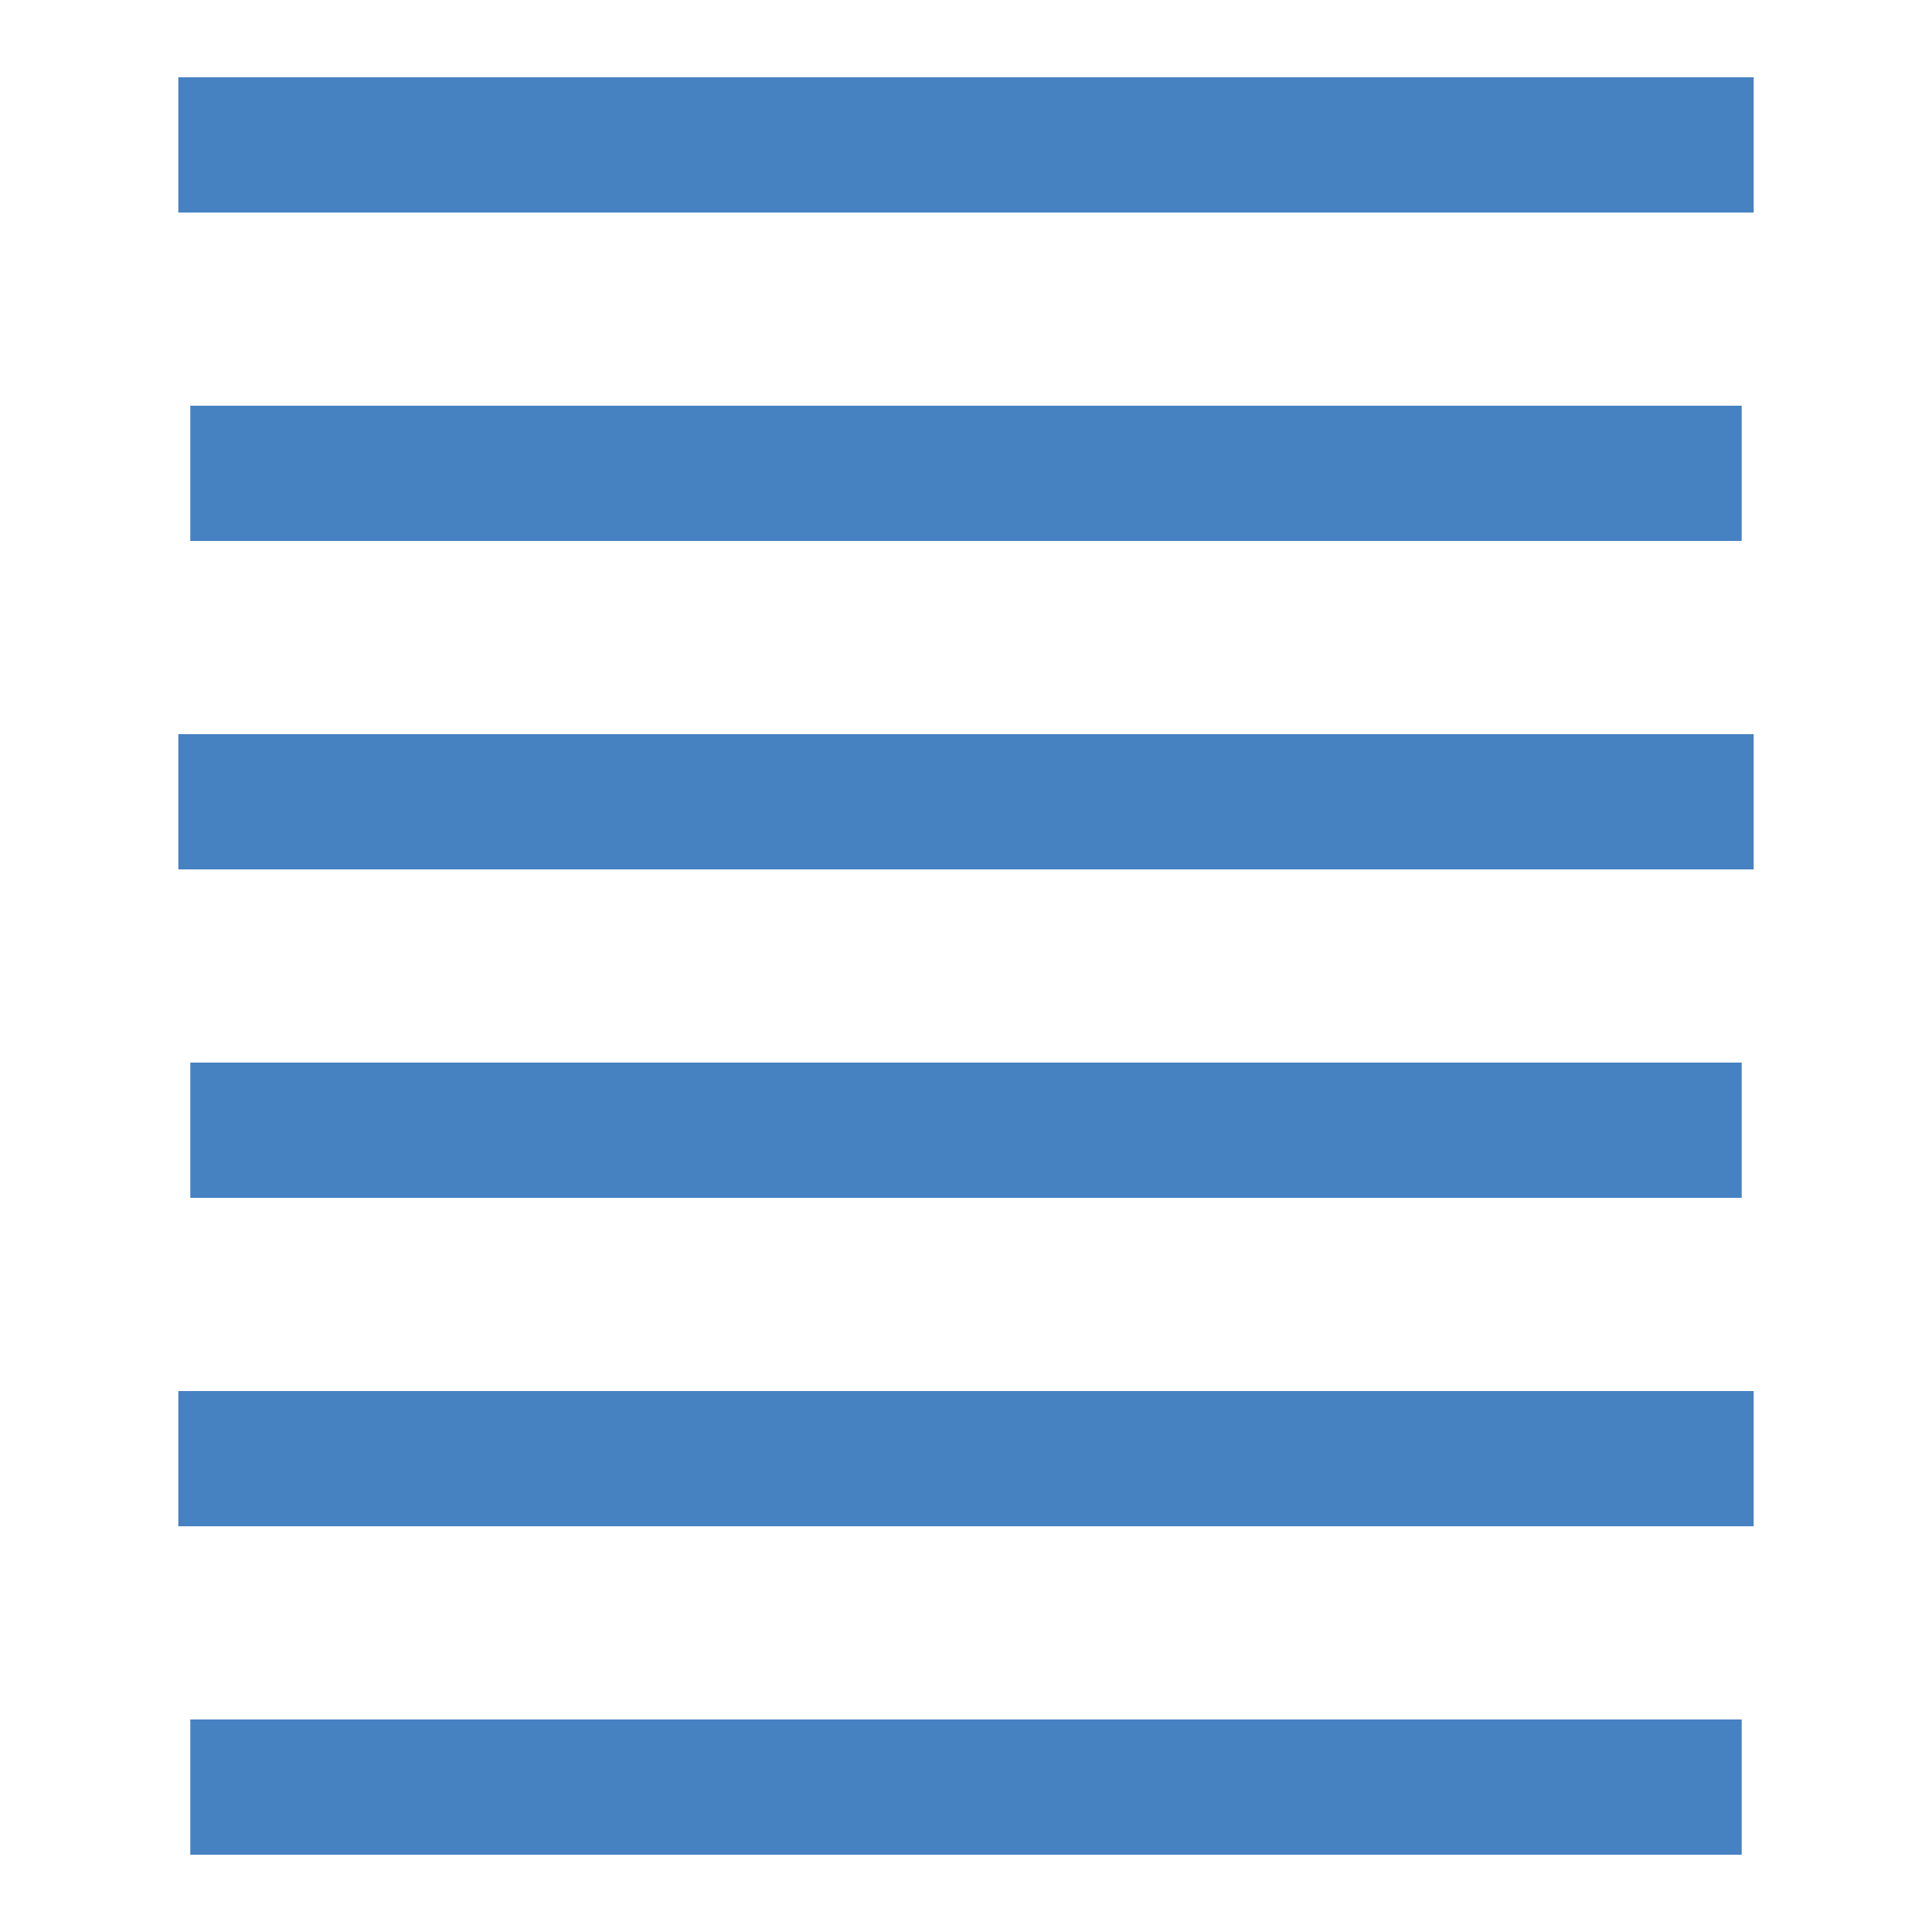
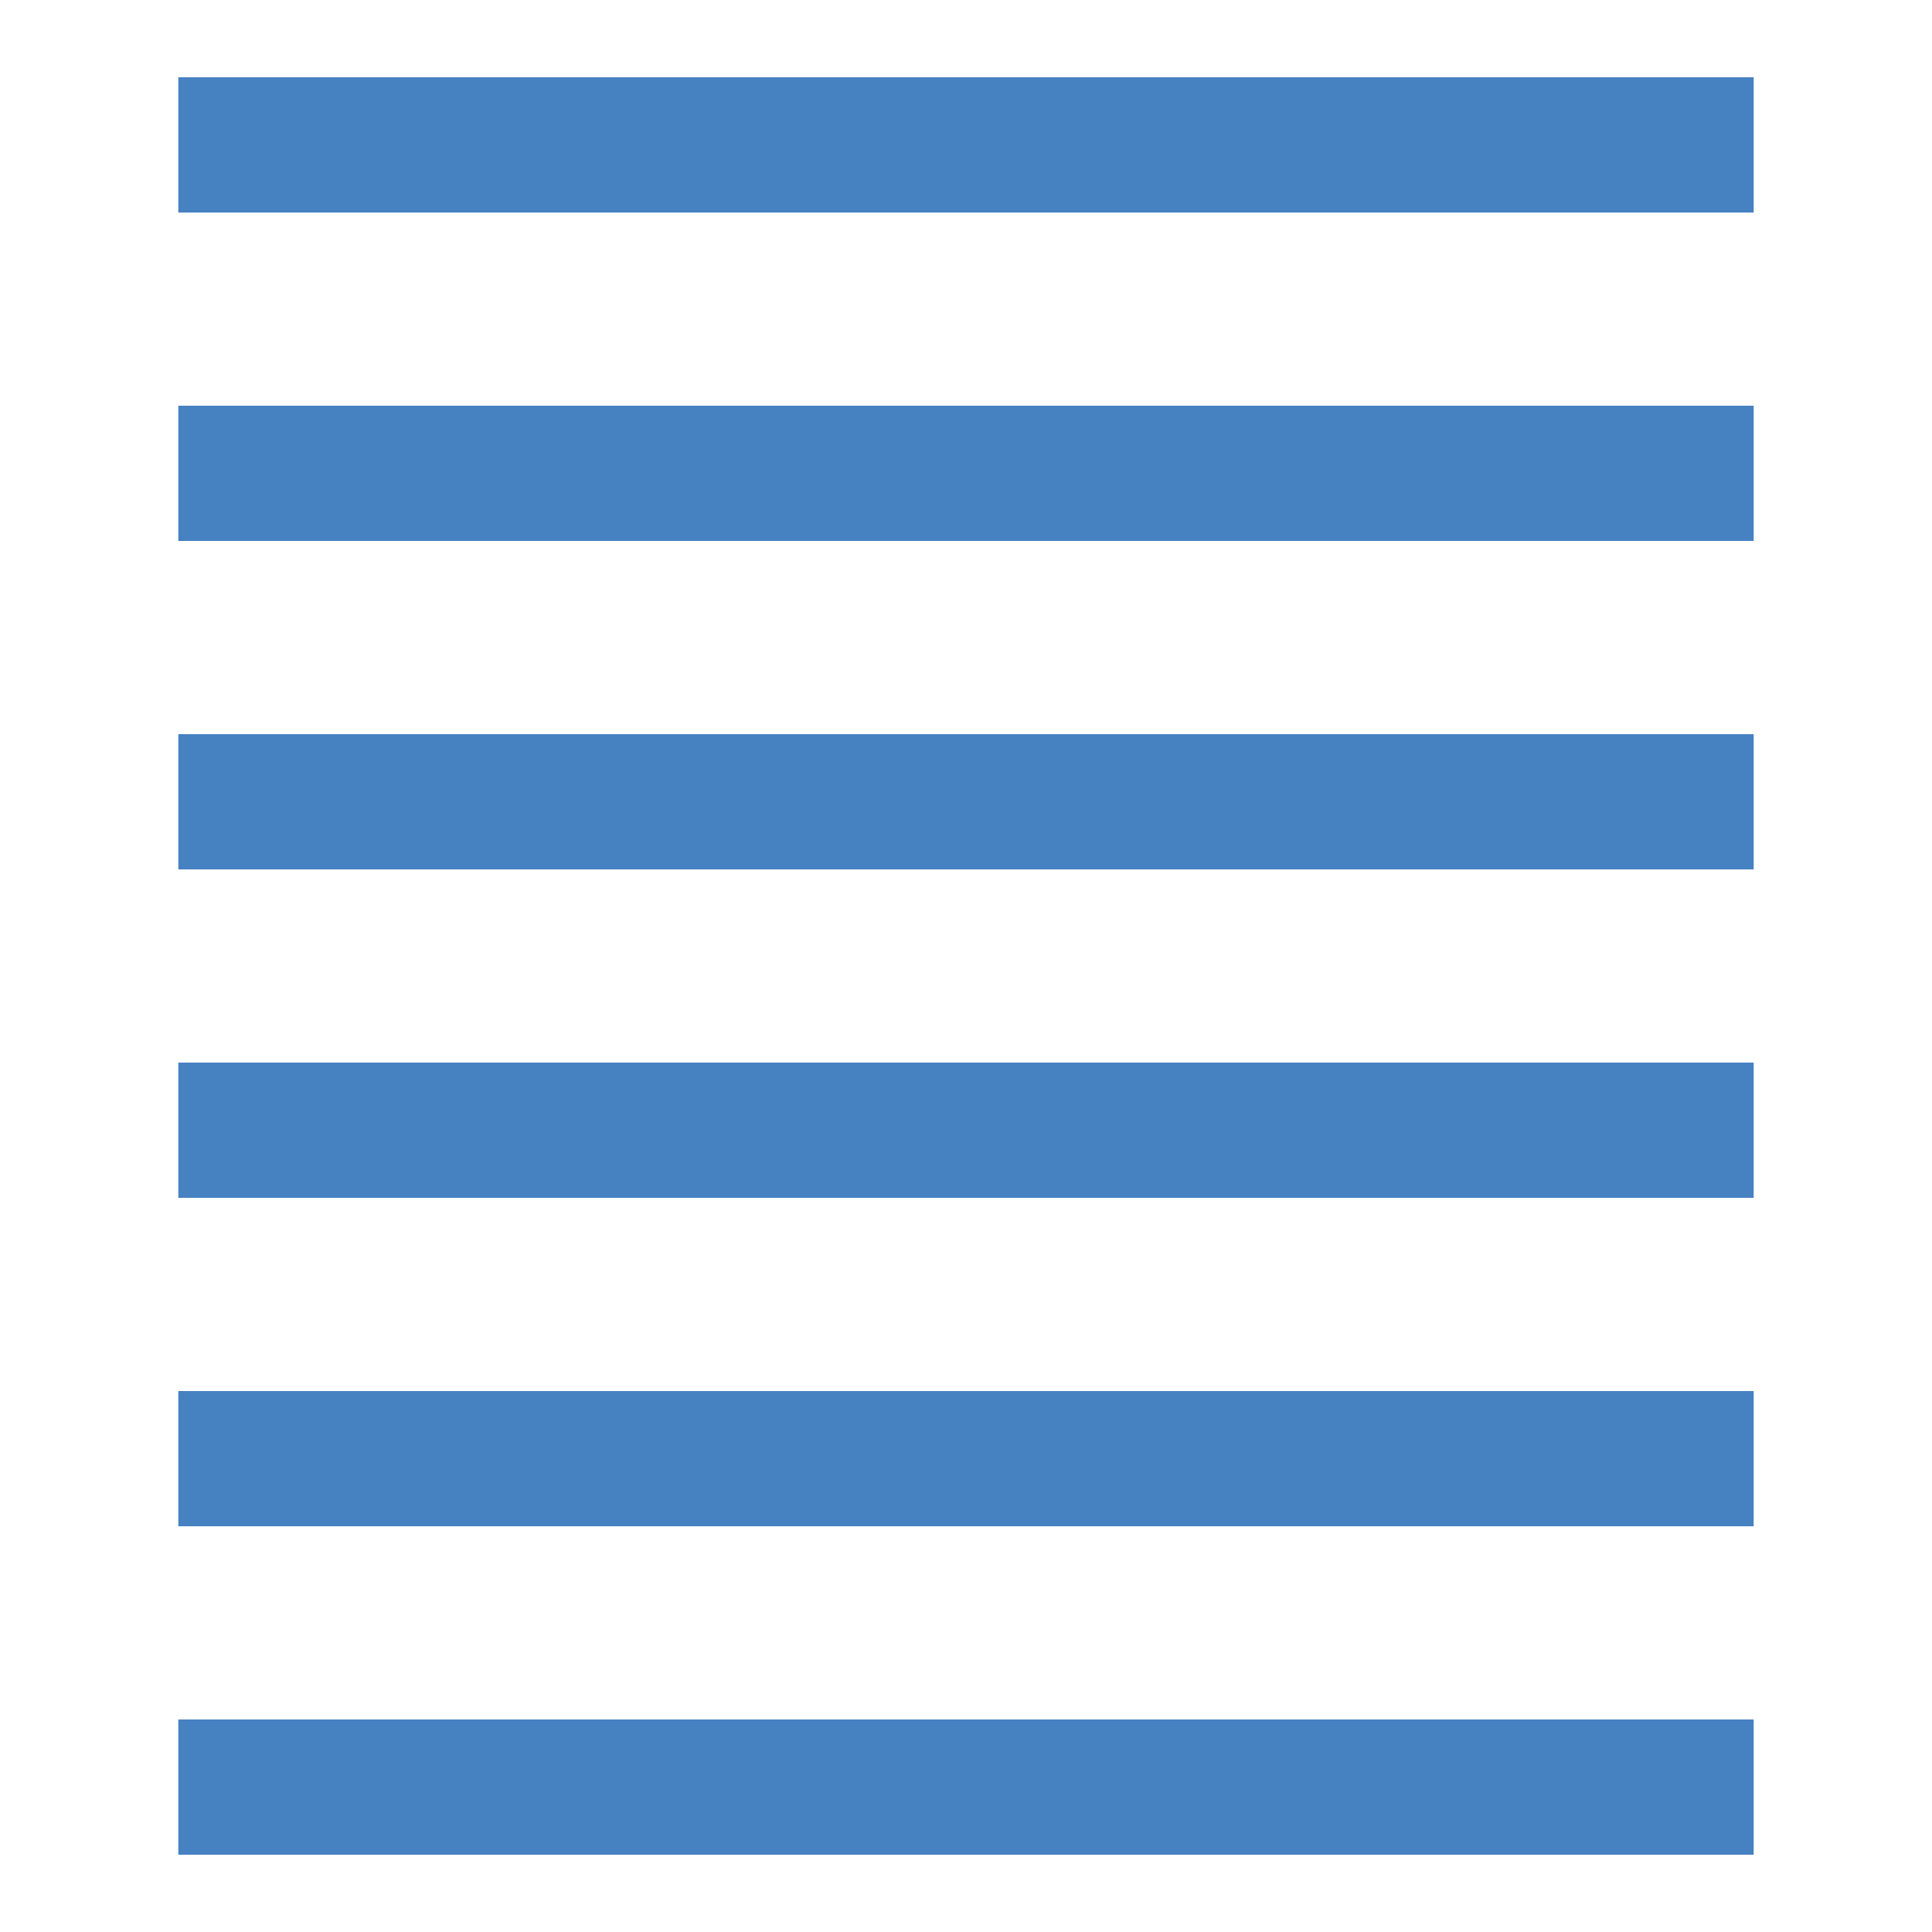
<svg xmlns="http://www.w3.org/2000/svg" width="10mm" height="10mm" viewBox="0 0 10 10" version="1.1" id="svg1">
  <defs id="defs1" />
  <g id="layer1">
    <path style="fill:none;stroke:#4681c2;stroke-width:0.7;stroke-linecap:butt;stroke-linejoin:miter;stroke-dasharray:none;stroke-opacity:1" d="M 0.923,0.75 H 9.077" id="path6" />
-     <path style="fill:none;stroke:#4681c2;stroke-width:0.7;stroke-linecap:butt;stroke-linejoin:miter;stroke-dasharray:none;stroke-opacity:1" d="M 0.985,2.45 H 9.015" id="path10" />
+     <path style="fill:none;stroke:#4681c2;stroke-width:0.7;stroke-linecap:butt;stroke-linejoin:miter;stroke-dasharray:none;stroke-opacity:1" d="M 0.923,2.45 H 9.077" id="path10" />
    <path style="fill:none;stroke:#4681c2;stroke-width:0.7;stroke-linecap:butt;stroke-linejoin:miter;stroke-dasharray:none;stroke-opacity:1" d="M 0.923,4.15 H 9.077" id="path18" />
-     <path style="fill:none;stroke:#4681c2;stroke-width:0.7;stroke-linecap:butt;stroke-linejoin:miter;stroke-dasharray:none;stroke-opacity:1" d="M 0.985,5.85 H 9.015" id="path19" />
+     <path style="fill:none;stroke:#4681c2;stroke-width:0.7;stroke-linecap:butt;stroke-linejoin:miter;stroke-dasharray:none;stroke-opacity:1" d="M 0.923,5.85 H 9.077" id="path19" />
    <path style="fill:none;stroke:#4681c2;stroke-width:0.7;stroke-linecap:butt;stroke-linejoin:miter;stroke-dasharray:none;stroke-opacity:1" d="M 0.923,7.55 H 9.077" id="path20" />
-     <path style="fill:none;stroke:#4681c2;stroke-width:0.7;stroke-linecap:butt;stroke-linejoin:miter;stroke-dasharray:none;stroke-opacity:1" d="M 0.985,9.25 H 9.015" id="path21" />
+     <path style="fill:none;stroke:#4681c2;stroke-width:0.7;stroke-linecap:butt;stroke-linejoin:miter;stroke-dasharray:none;stroke-opacity:1" d="M 0.923,9.25 H 9.077" id="path21" />
  </g>
</svg>
